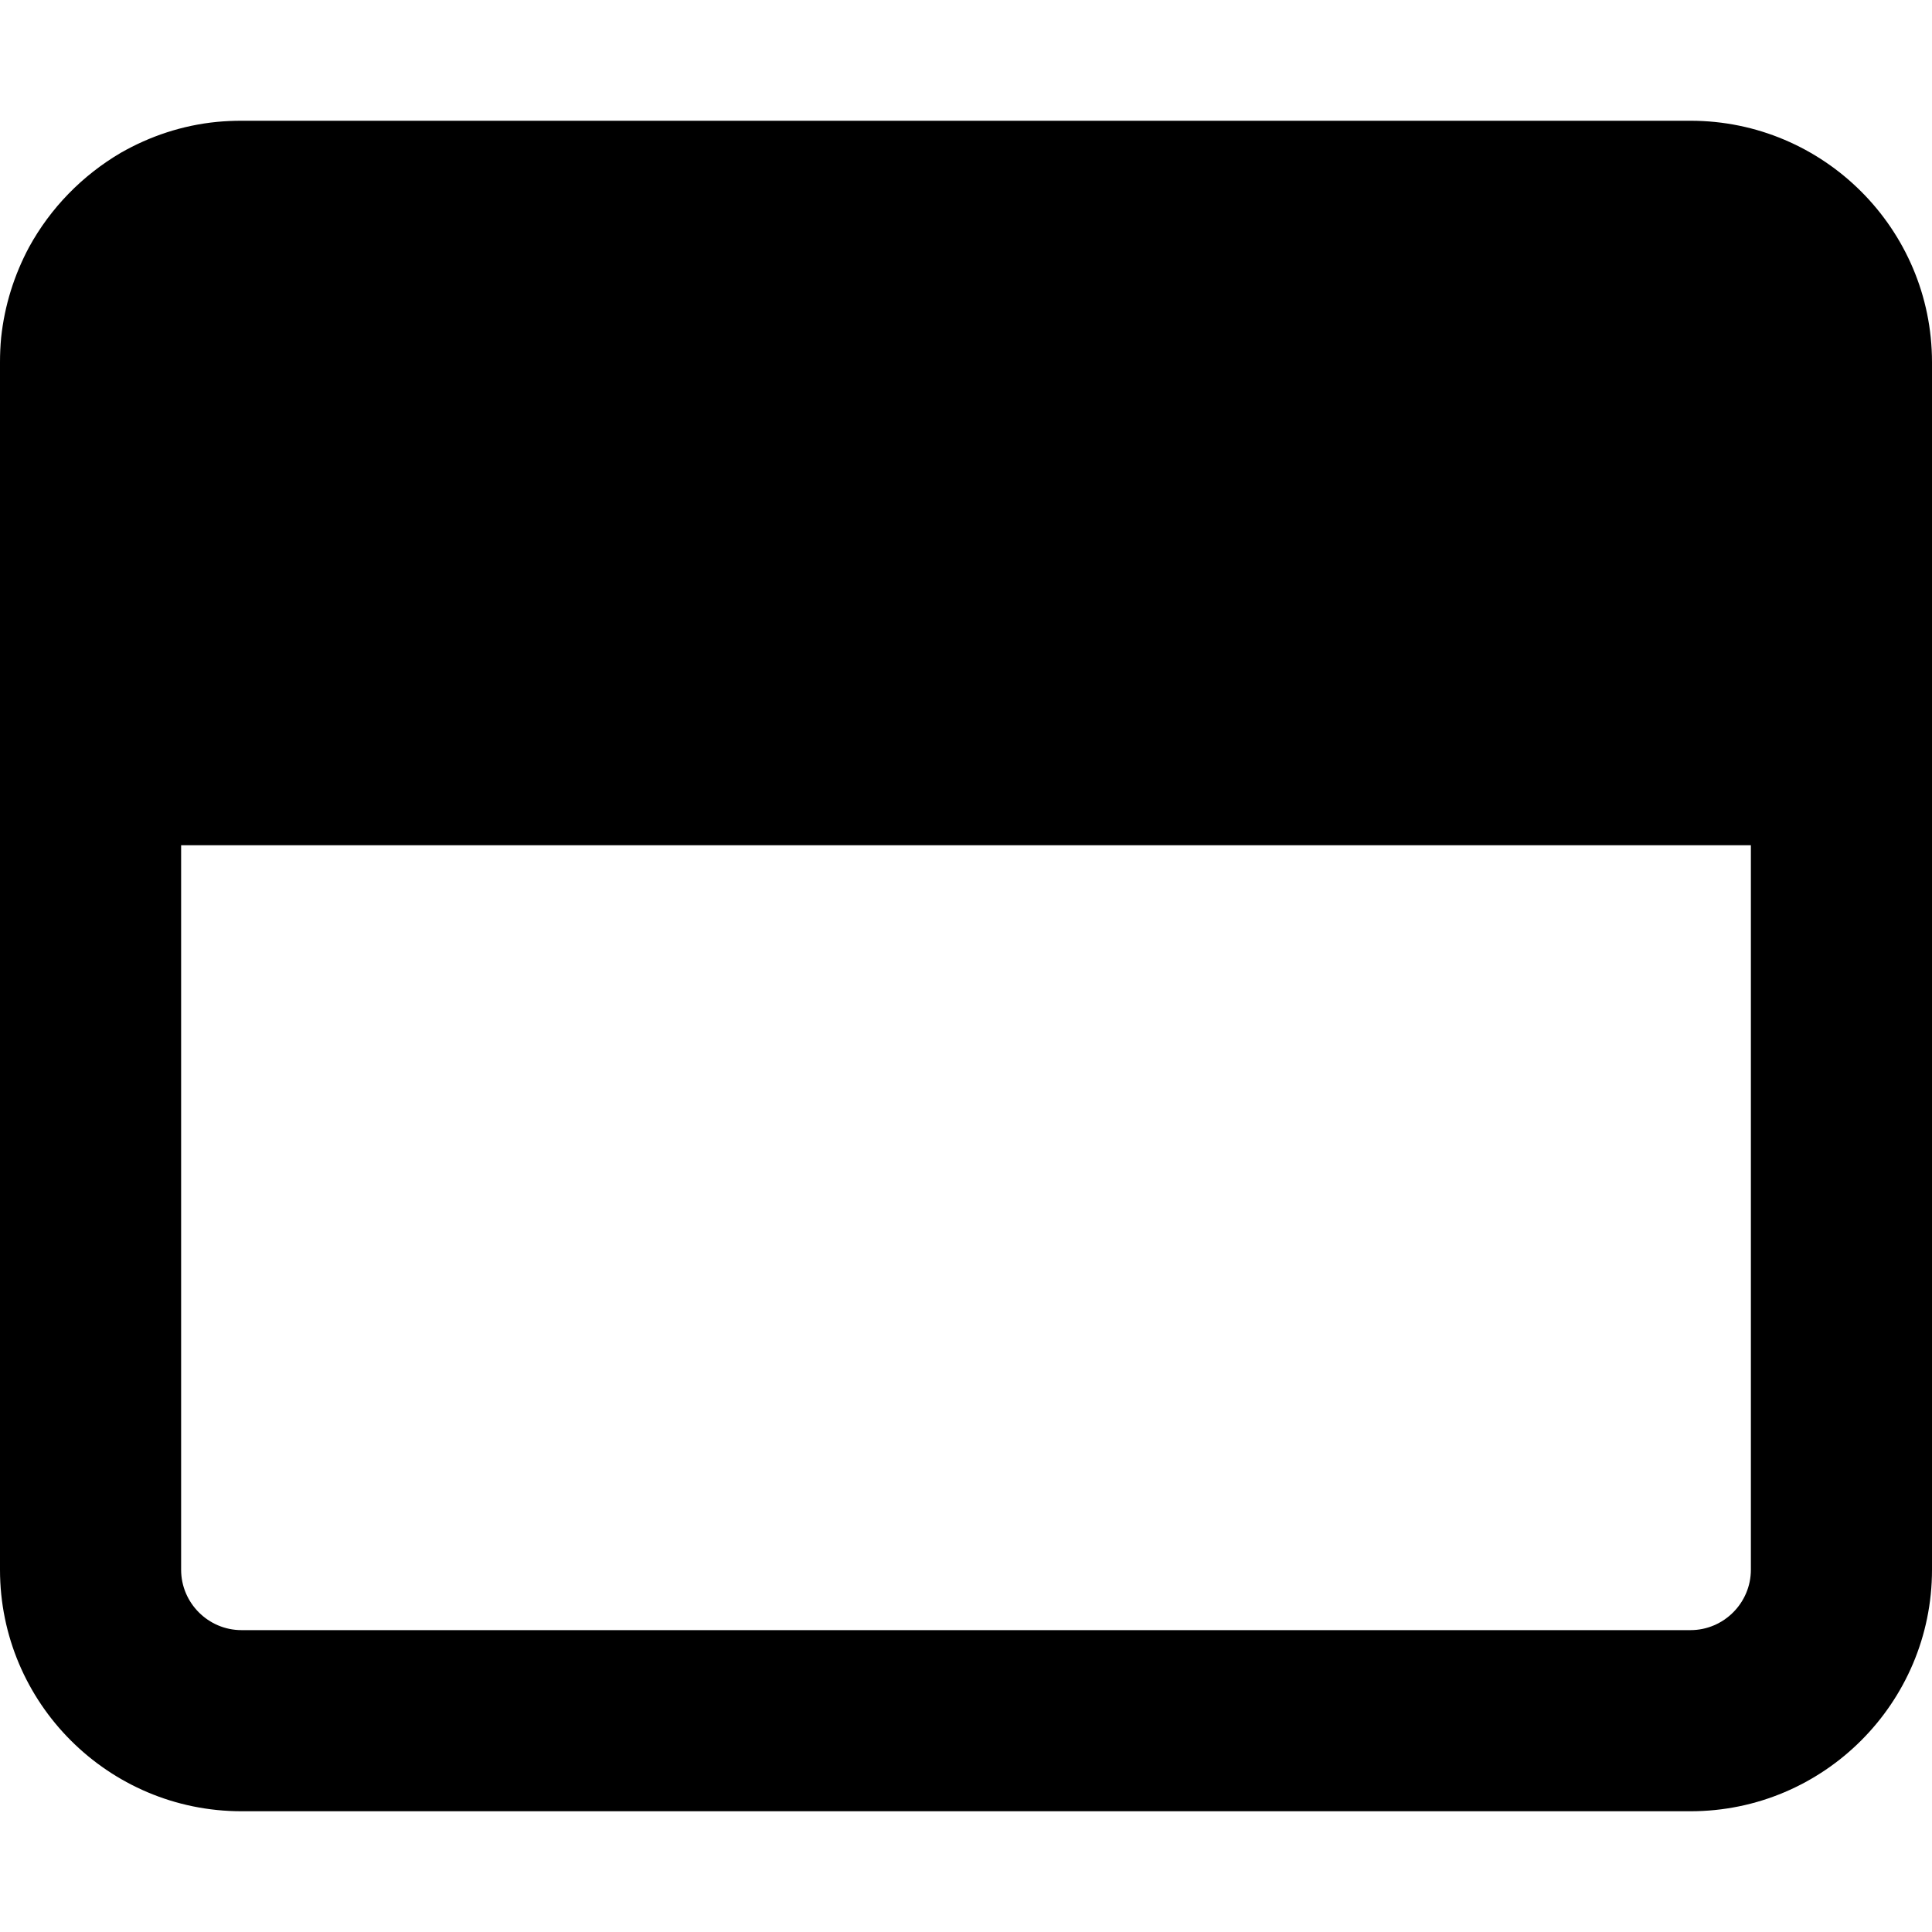
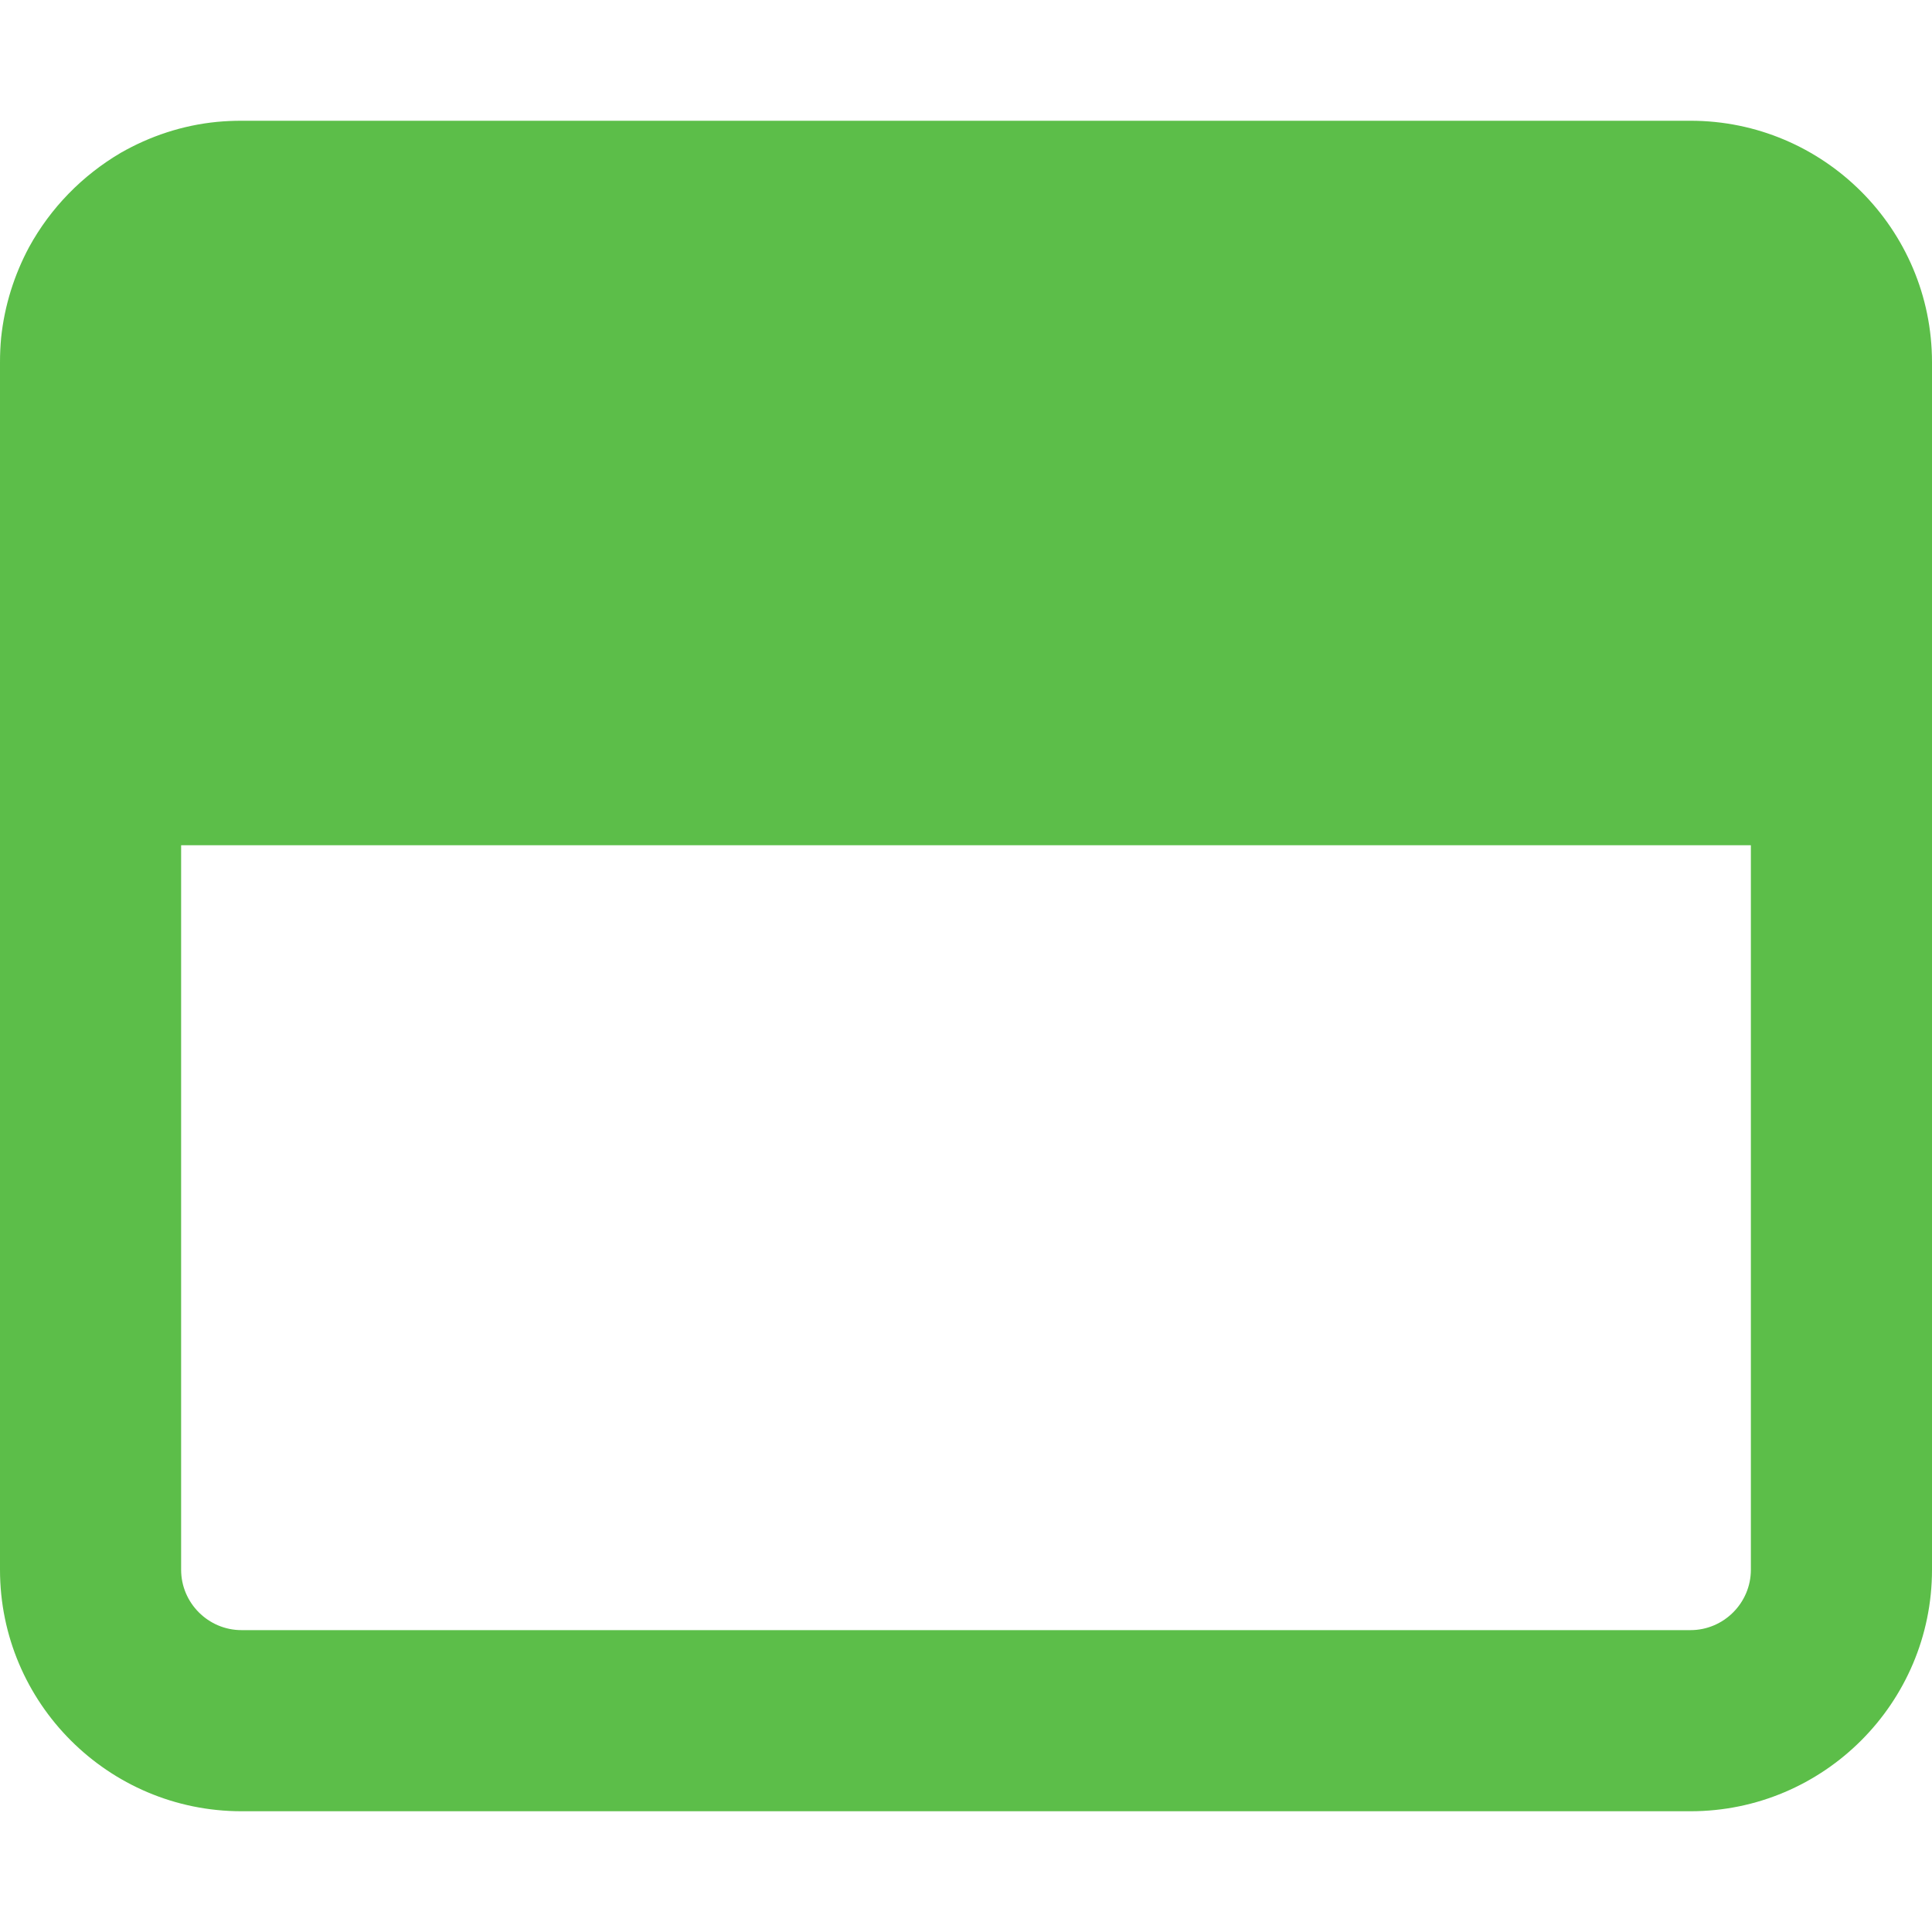
<svg xmlns="http://www.w3.org/2000/svg" viewBox="0 0 512 512">
-   <path d="M.3 89.5C.1 91.6 0 93.8 0 96V224 416c0 35.3 28.7 64 64 64l384 0c35.3 0 64-28.7 64-64V224 96c0-35.3-28.7-64-64-64H64c-2.2 0-4.4 .1-6.5 .3c-9.2 .9-17.8 3.8-25.5 8.2C21.8 46.5 13.4 55.1 7.7 65.5c-3.9 7.3-6.5 15.4-7.4 24zM48 224H464l0 192c0 8.8-7.2 16-16 16L64 432c-8.8 0-16-7.2-16-16l0-192z" />
+   <path d="M.3 89.5C.1 91.6 0 93.8 0 96V224 416c0 35.3 28.7 64 64 64l384 0c35.3 0 64-28.7 64-64V224 96c0-35.3-28.7-64-64-64H64c-2.2 0-4.4 .1-6.5 .3c-9.2 .9-17.8 3.8-25.5 8.2C21.8 46.5 13.4 55.1 7.7 65.5c-3.9 7.3-6.5 15.4-7.4 24zM48 224H464l0 192c0 8.8-7.2 16-16 16L64 432c-8.8 0-16-7.2-16-16l0-192z" fill="#5CBE49" />
</svg>
